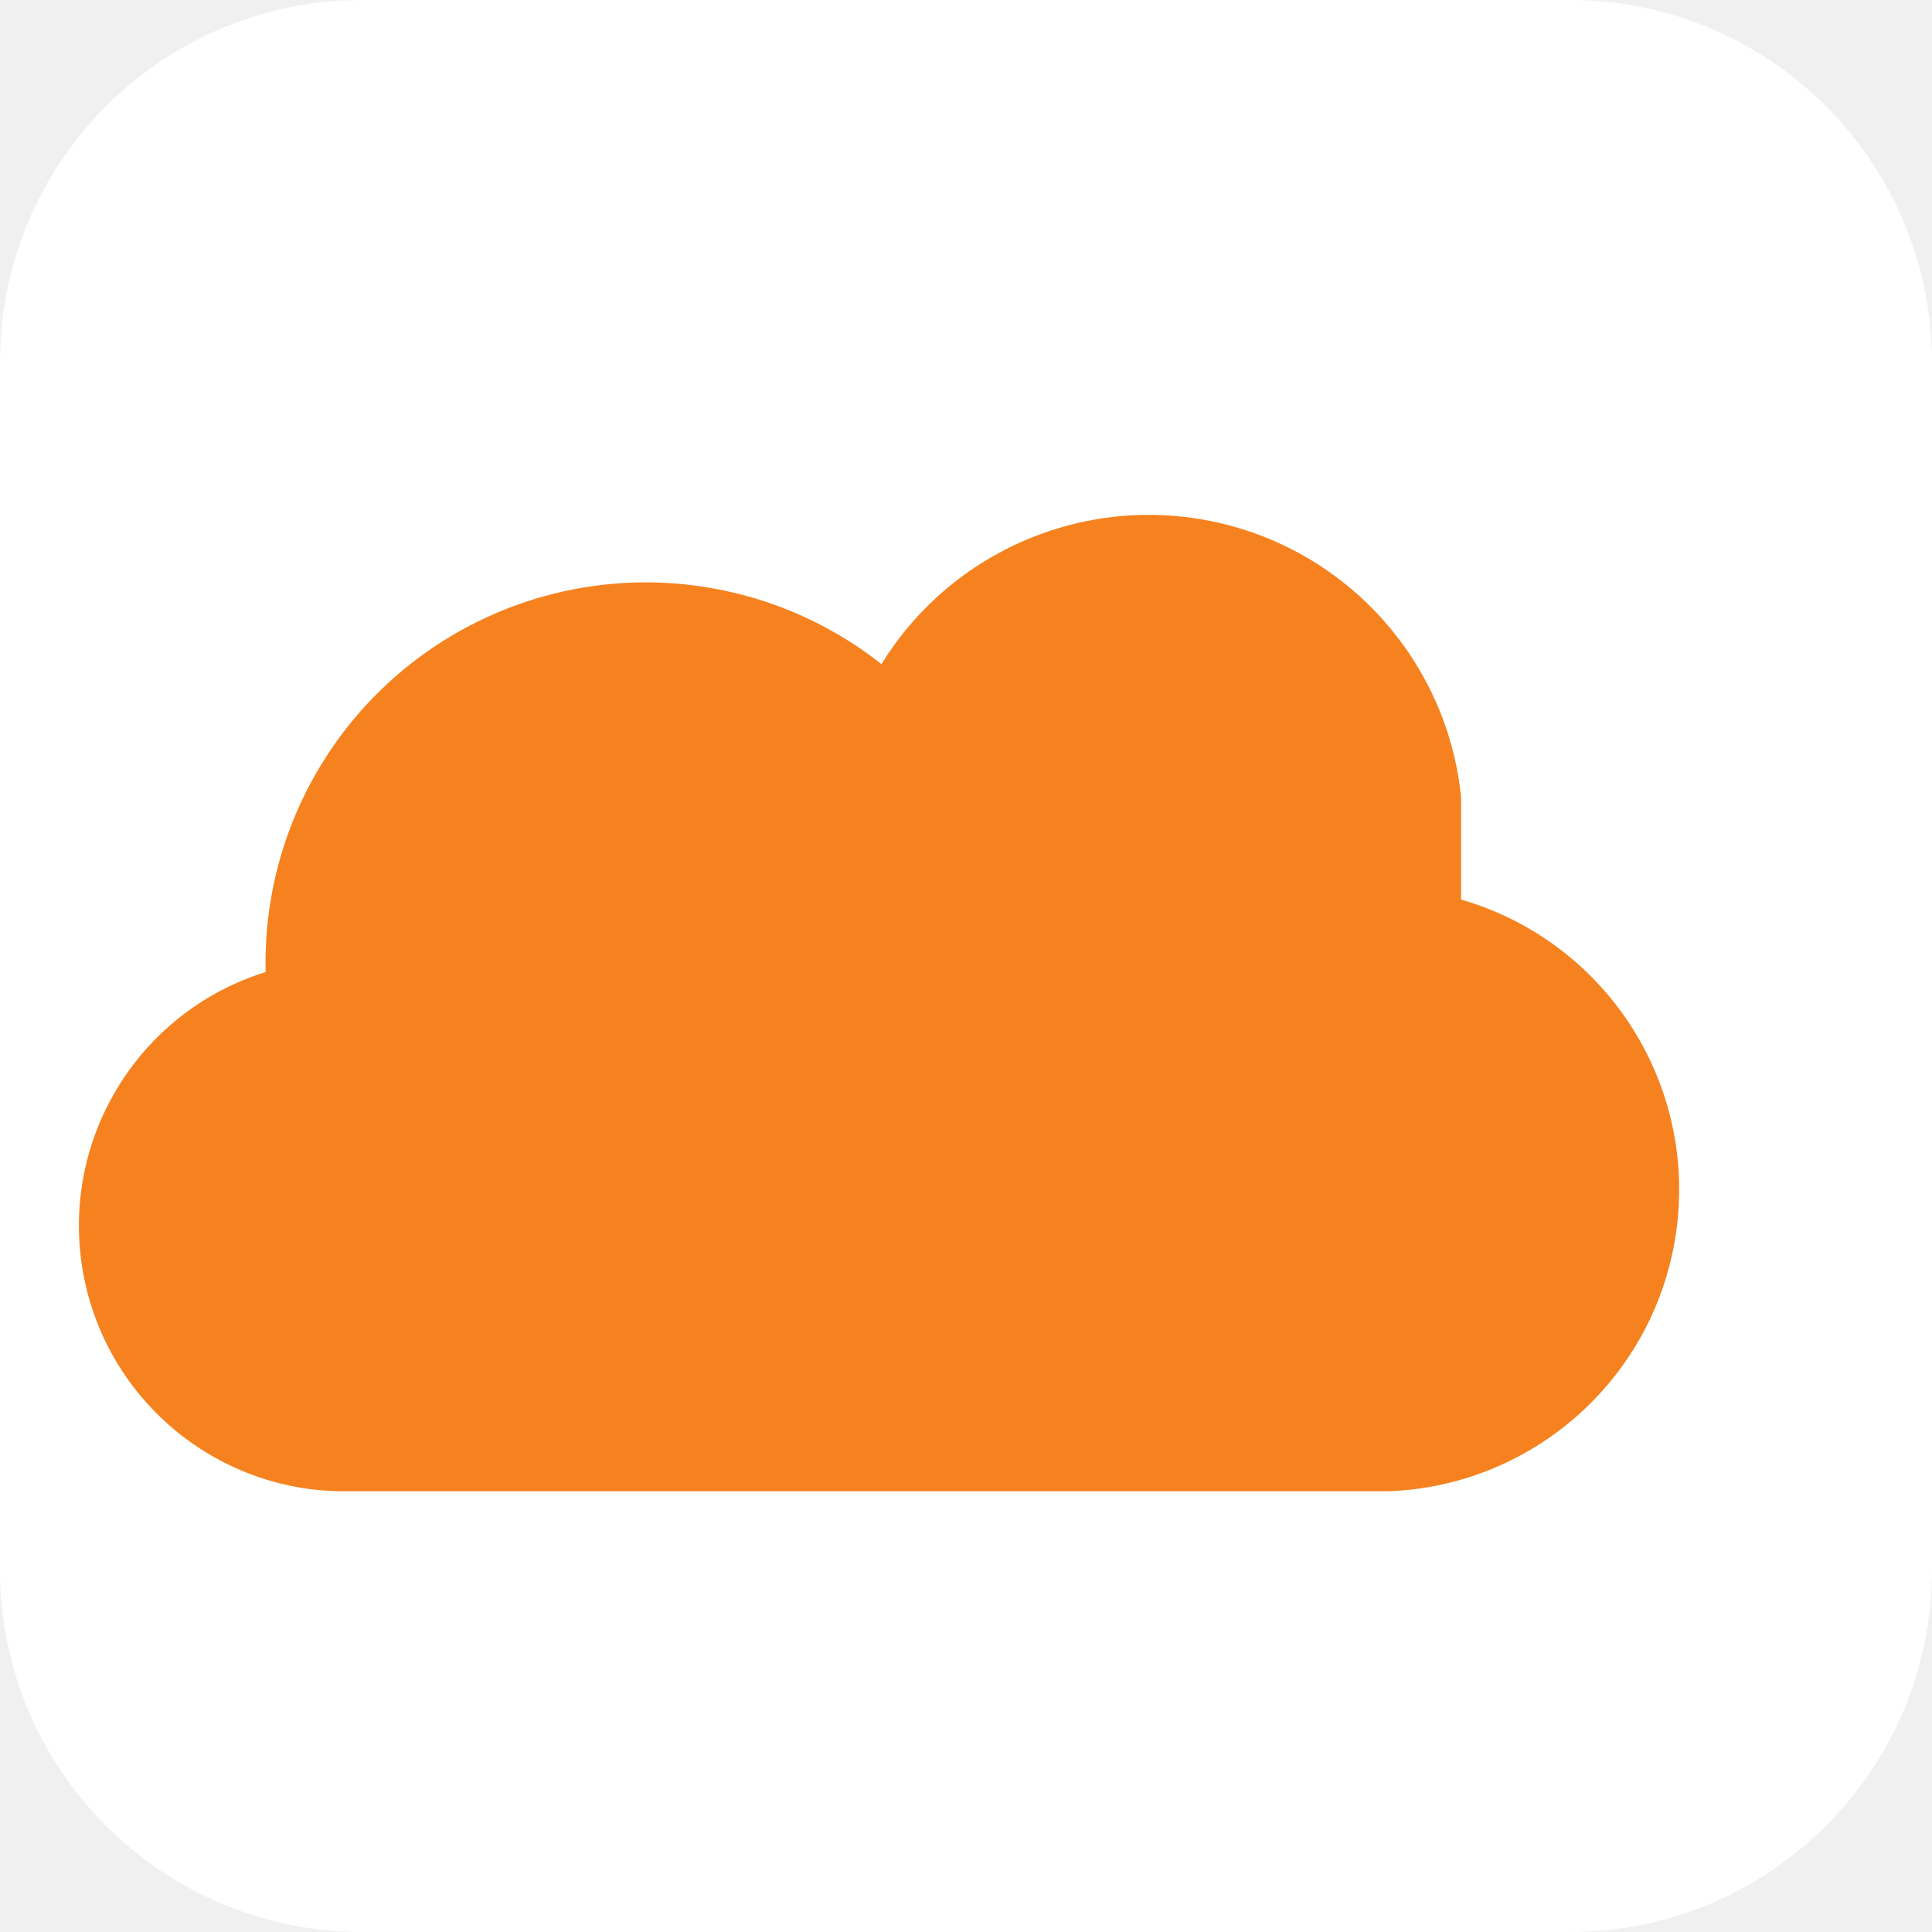
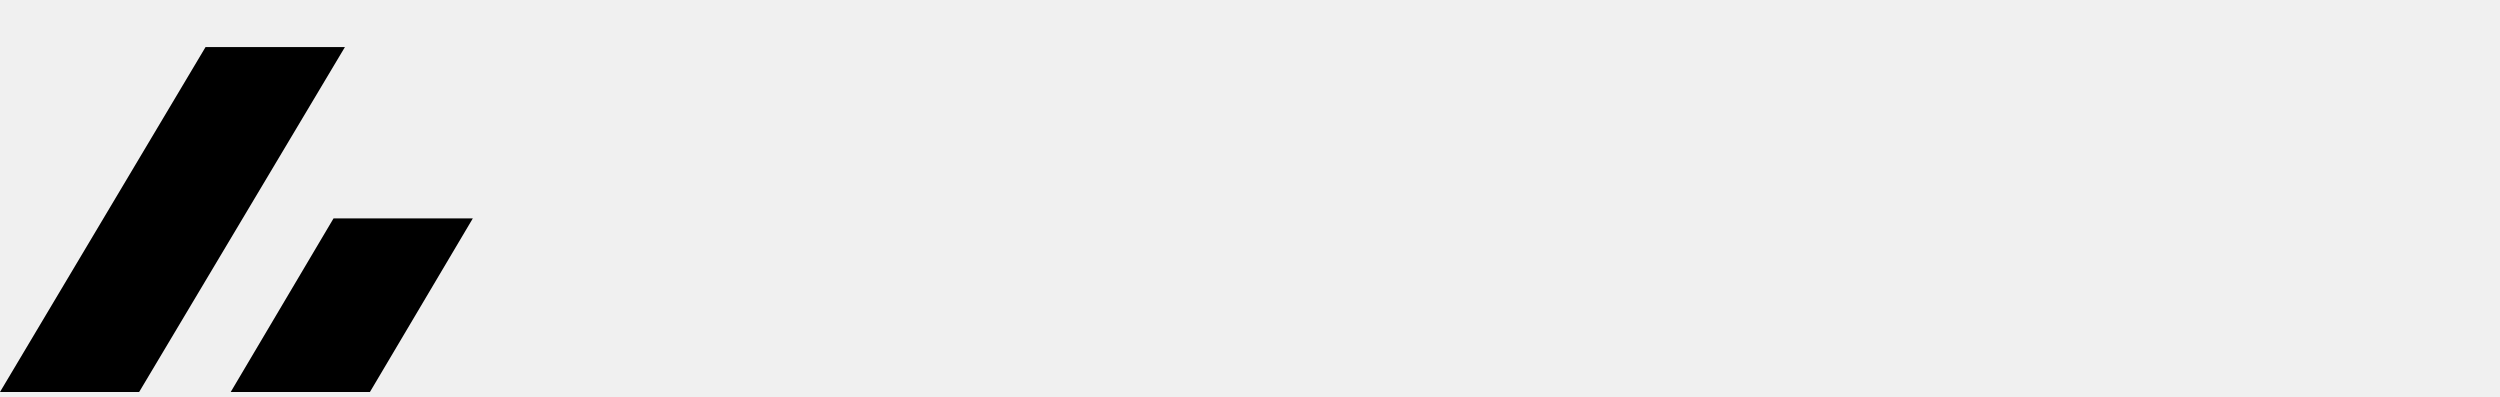
- <svg xmlns="http://www.w3.org/2000/svg" viewBox="0 0 32 32">
-   <rect width="32" height="32" rx="6" fill="#ffffff" />
-   <path fill="#f6821f" d="M24.2 13.2a5.2 5.2 0 0 0-9.6-2.2 6.3 6.3 0 0 0-10.2 5.1 4.4 4.4 0 0 0 1.2 8.6h17.4a5 5 0 0 0 1.2-9.8z" />
+ <svg xmlns="http://www.w3.org/2000/svg" viewBox="92.992 223.675 373.116 59.243" class="mb-8 h-5 w-auto shrink-0 text-fg" aria-label="Logo" role="img" style="     width: 100px; ">
+   <path fill="currentColor" d="M 123.668 230.701 L 144.469 230.701 L 113.758 282.178 L 92.992 282.178 Z" />
+   <path fill="currentColor" d="M 142.768 256.274 L 163.557 256.274 L 148.202 282.178 L 127.424 282.178 Z" />
</svg>
